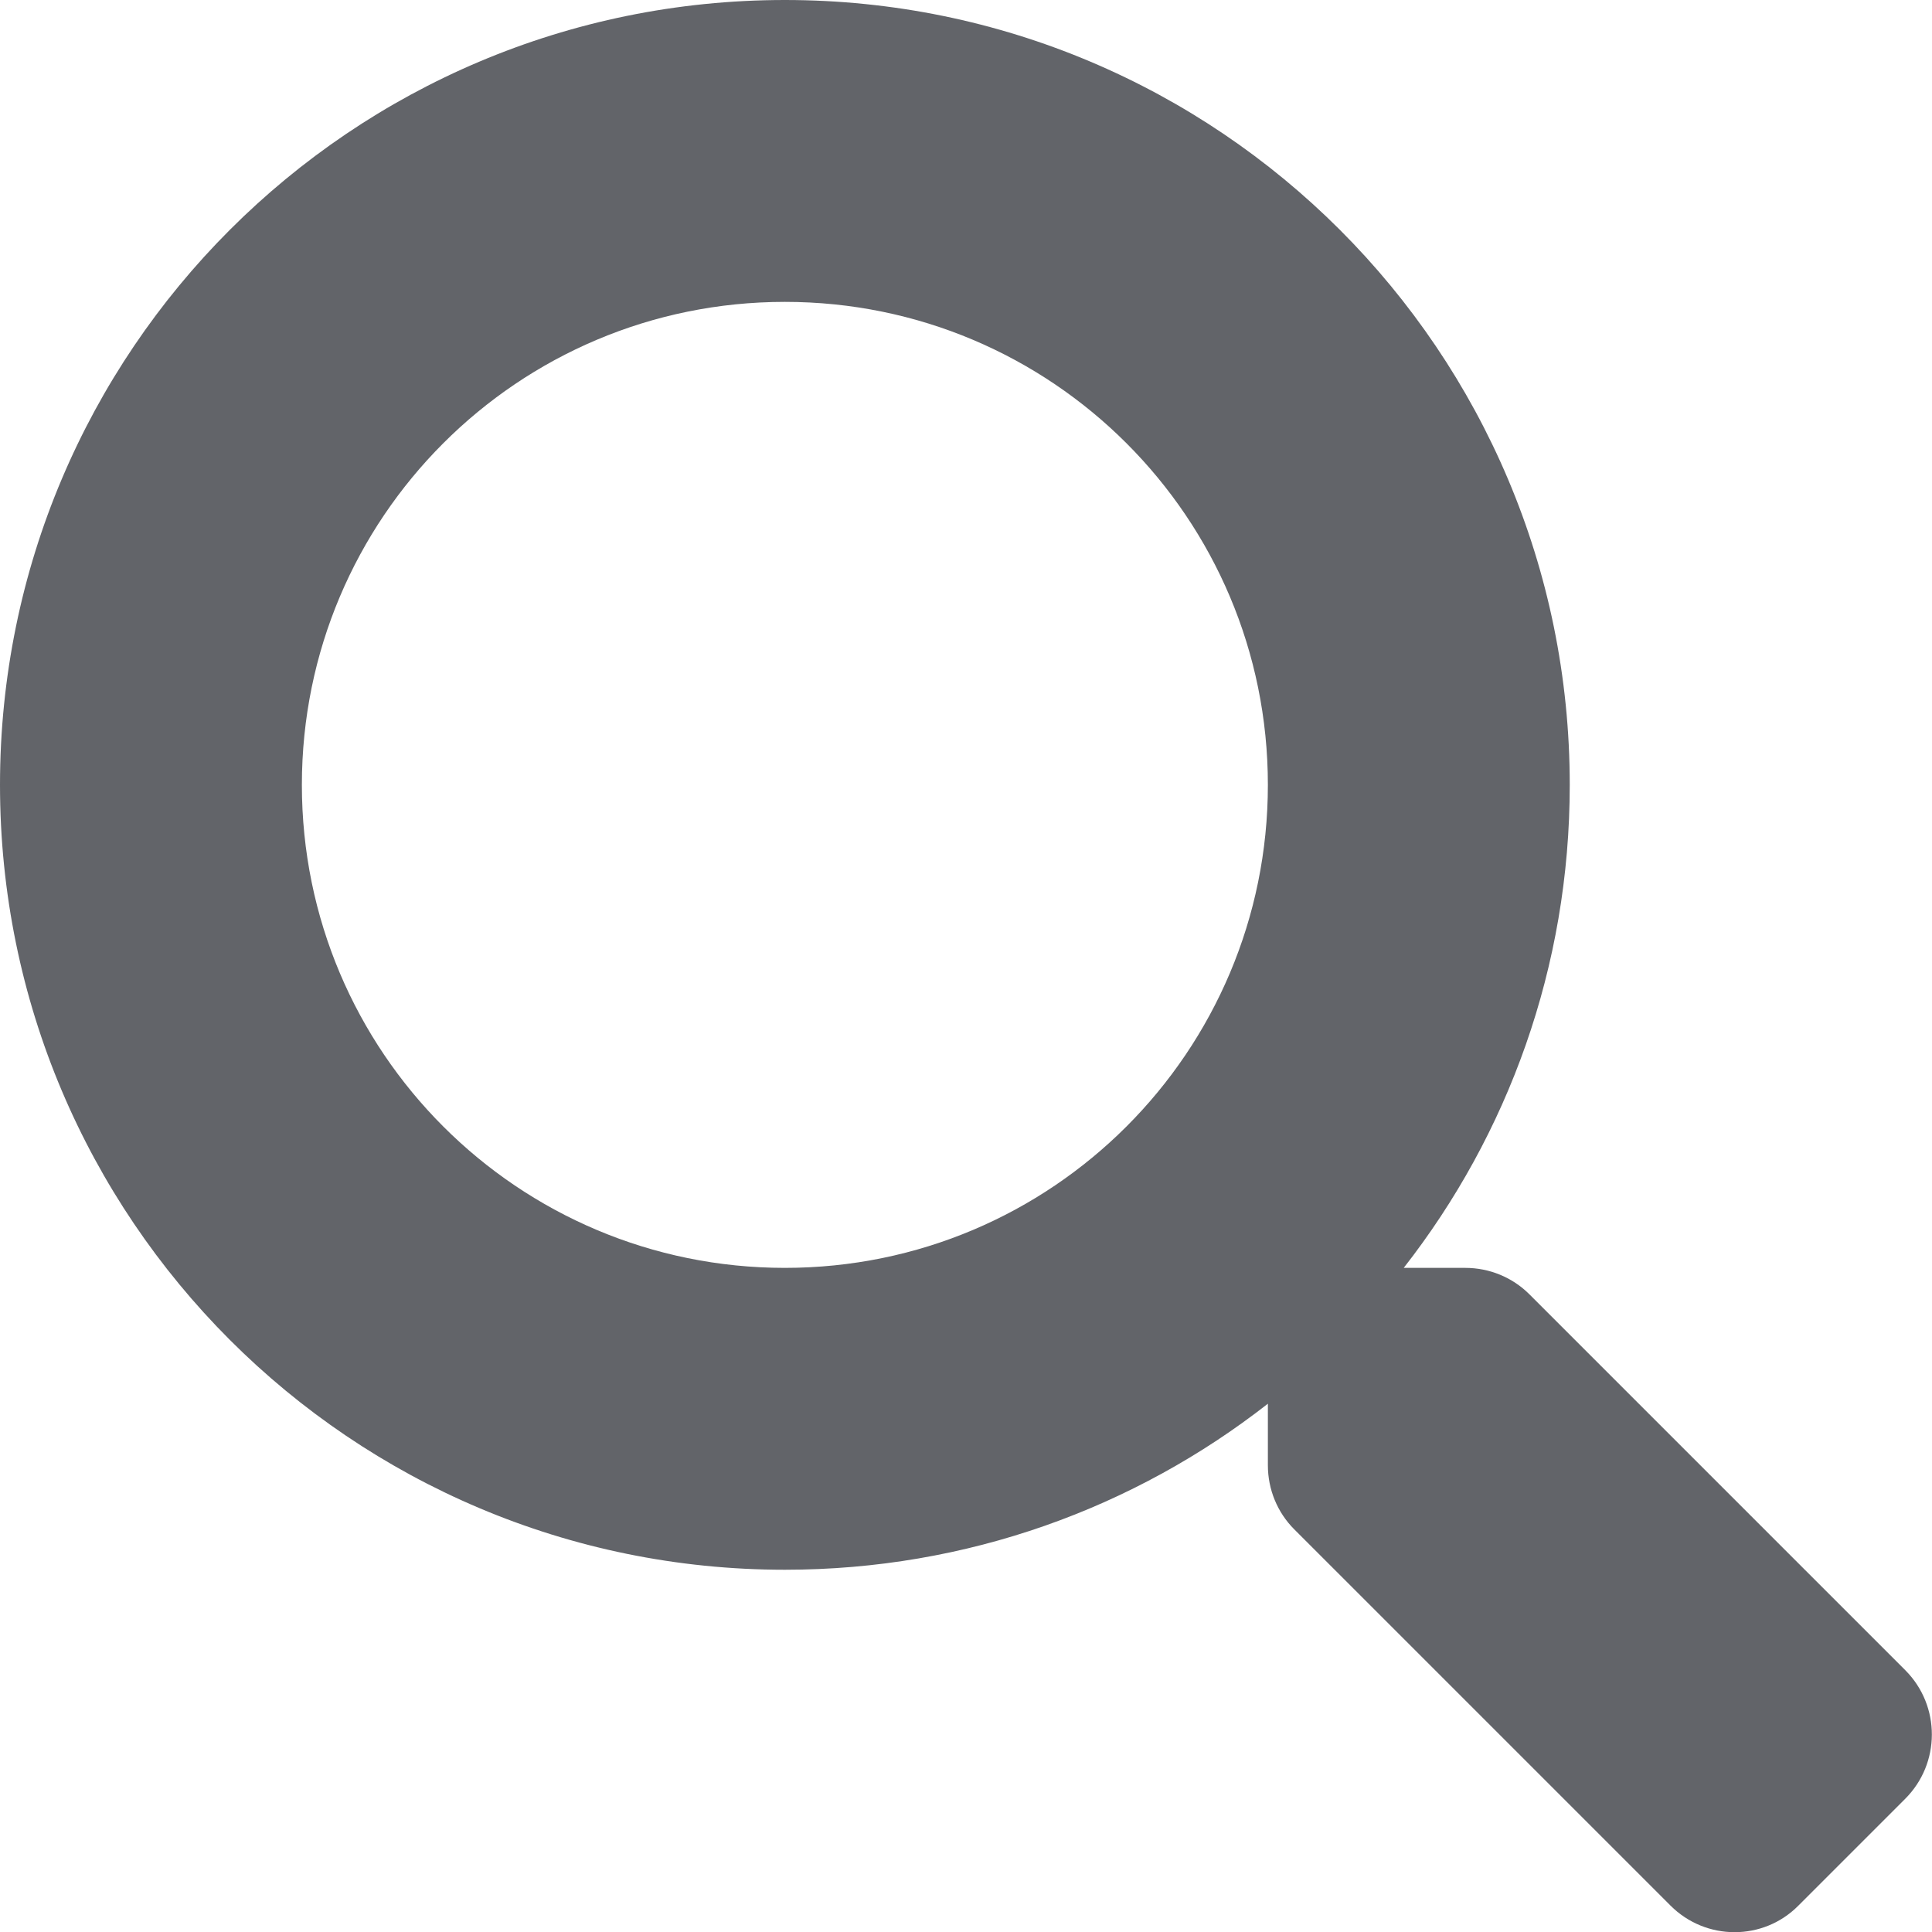
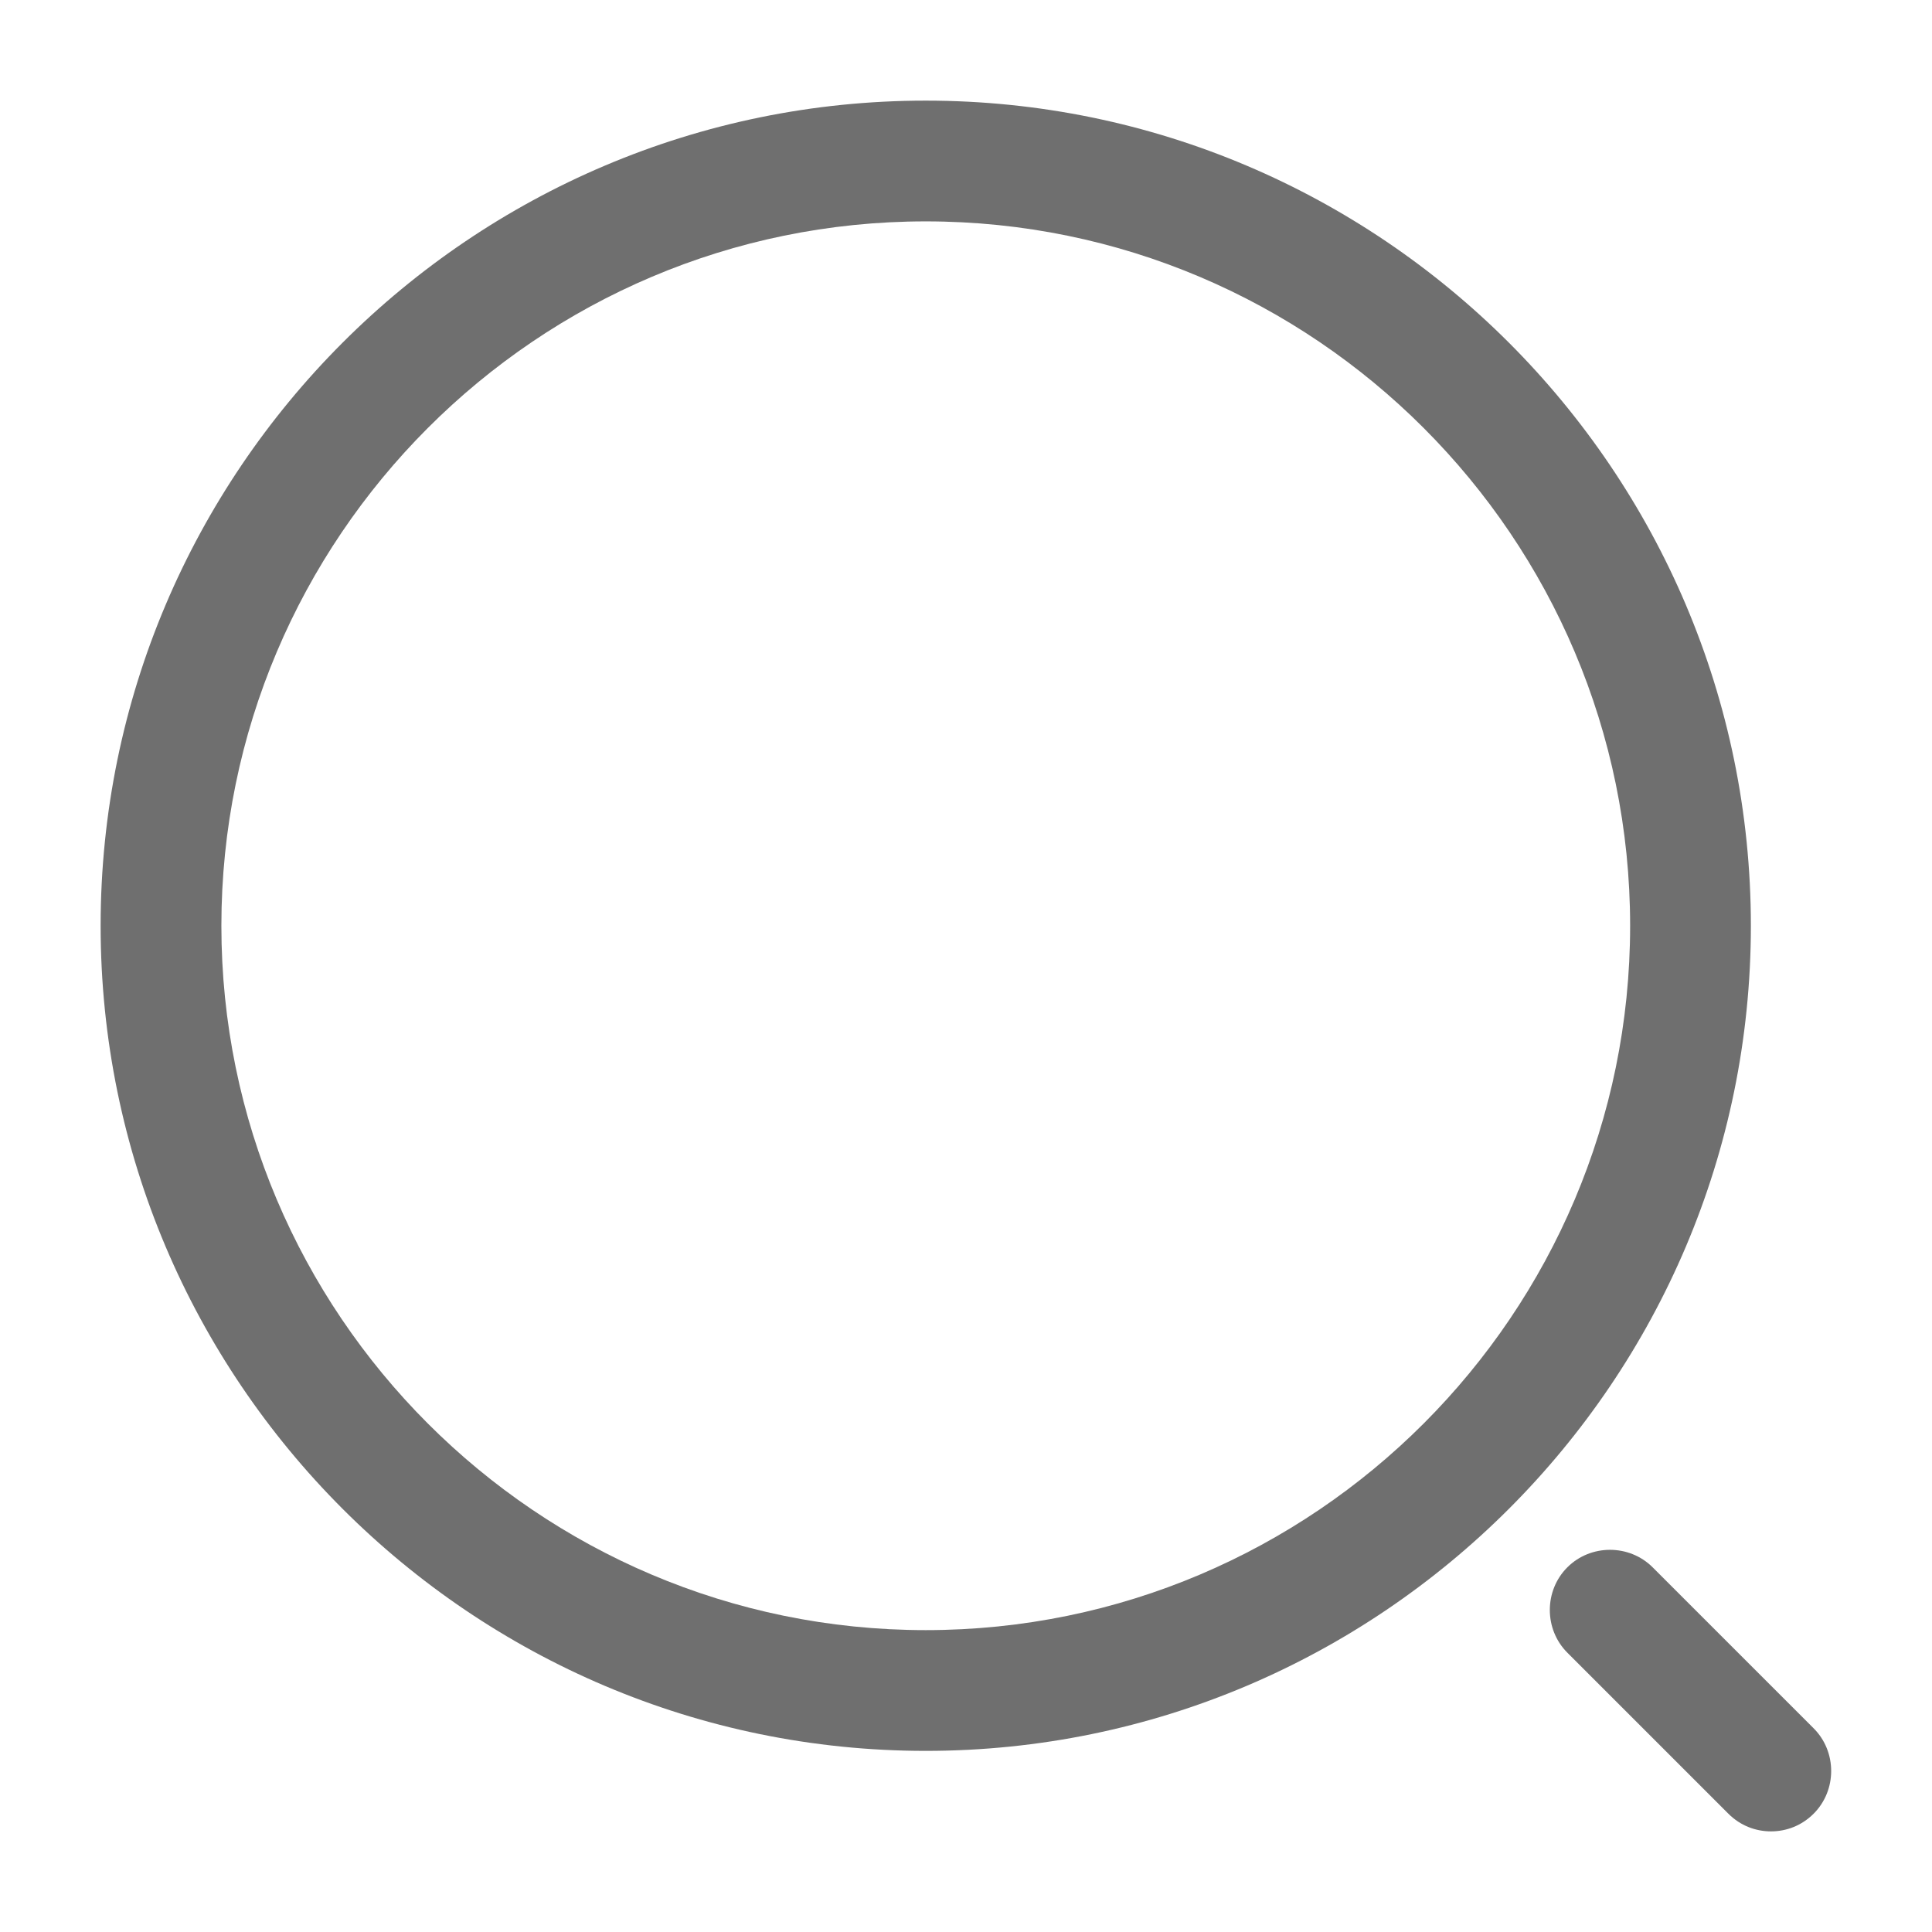
- <svg xmlns="http://www.w3.org/2000/svg" viewBox="0 0 512 512">
-   <path style="fill:#626469;fill-opacity:1" d="M505 442.7L405.3 343c-4.5-4.5-10.6-7-17-7H372c27.6-35.3 44-79.7 44-128C416 93.1 322.9 0 208 0S0 93.1 0 208s93.1 208 208 208c48.3 0 92.7-16.4 128-44v16.3c0 6.4 2.5 12.5 7 17l99.7 99.7c9.4 9.4 24.6 9.4 33.9 0l28.3-28.3c9.4-9.4 9.4-24.6.1-34zM208 336c-70.7 0-128-57.2-128-128 0-70.7 57.2-128 128-128 70.7 0 128 57.2 128 128 0 70.7-57.2 128-128 128z" />
+ <svg xmlns="http://www.w3.org/2000/svg" viewBox="0 0 512 512" fill="none">
+   <path d="M245.334 464C124.8 464 26.667 365.867 26.667 245.334C26.667 124.8 124.8 26.667 245.334 26.667C365.867 26.667 464 124.8 464 245.334C464 365.867 365.867 464 245.334 464ZM245.334 58.667C142.294 58.667 58.667 142.507 58.667 245.334C58.667 348.16 142.294 432 245.334 432C348.374 432 432 348.16 432 245.334C432 142.507 348.374 58.667 245.334 58.667Z" fill="#6F6F6F" />
+   <path d="M469.333 485.333C465.28 485.333 461.226 483.84 458.026 480.64L415.36 437.973C409.173 431.786 409.173 421.546 415.36 415.36C421.546 409.173 431.786 409.173 437.973 415.36L480.64 458.026C486.826 464.213 486.826 474.453 480.64 480.64C477.44 483.84 473.386 485.333 469.333 485.333Z" fill="#6F6F6F" />
</svg>
